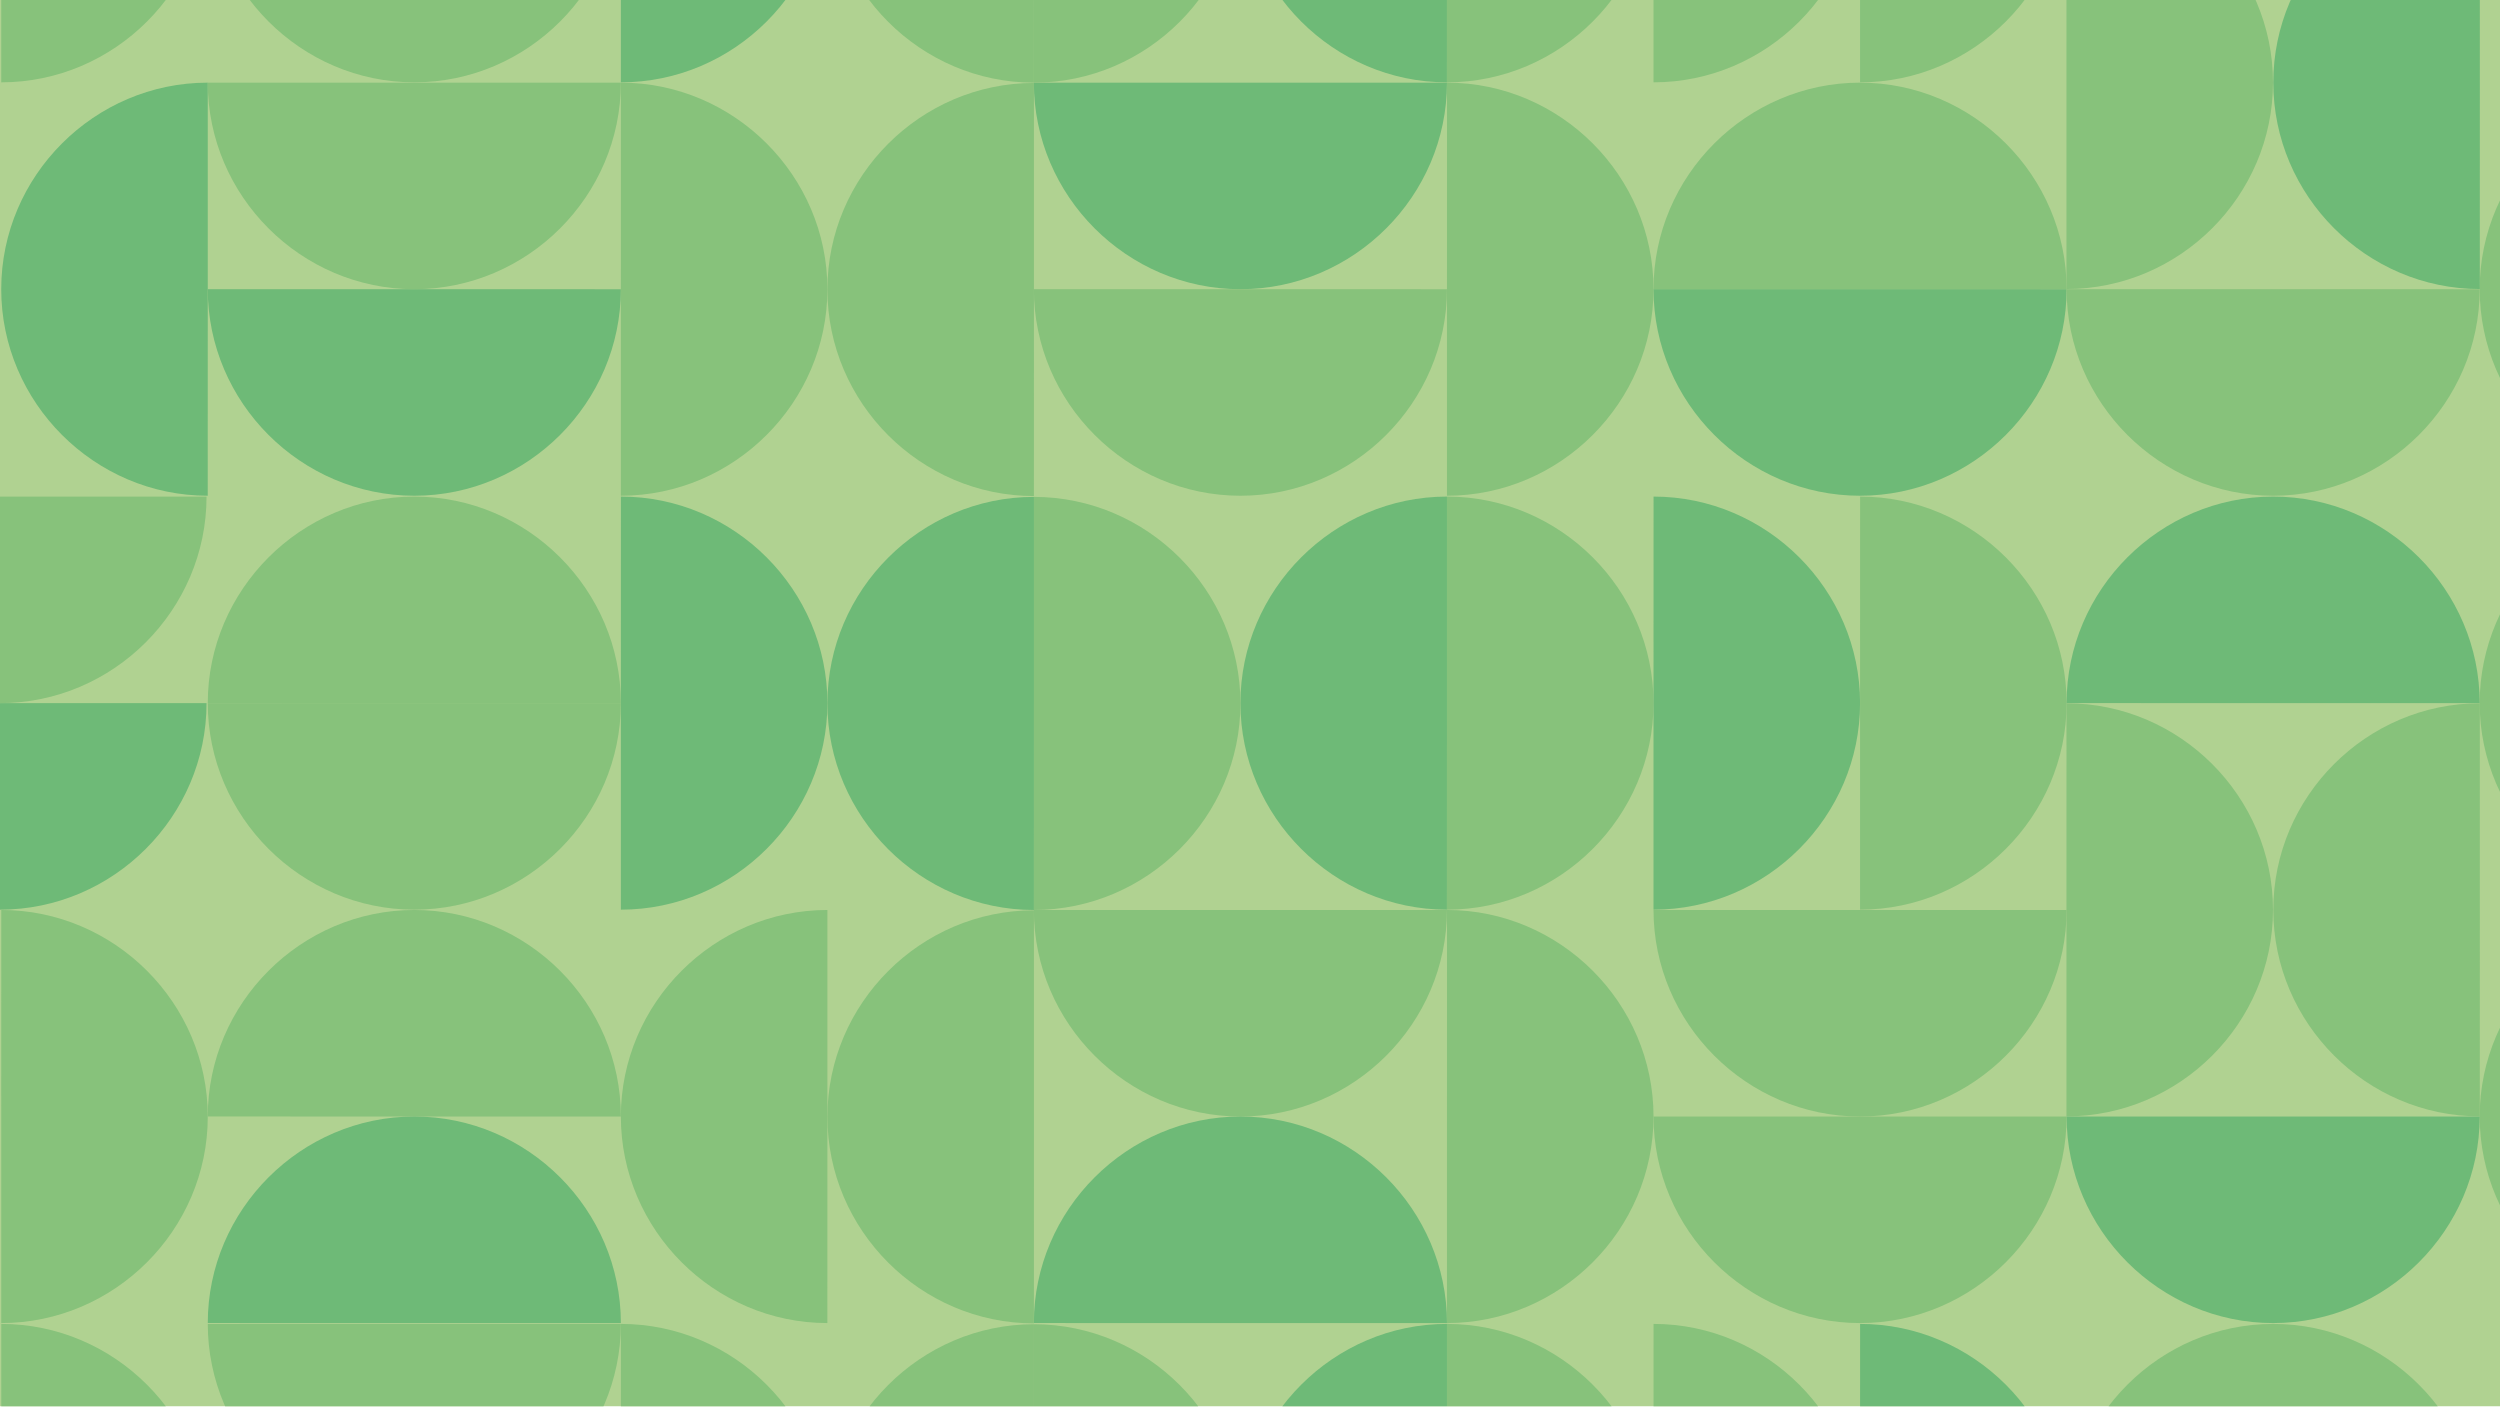
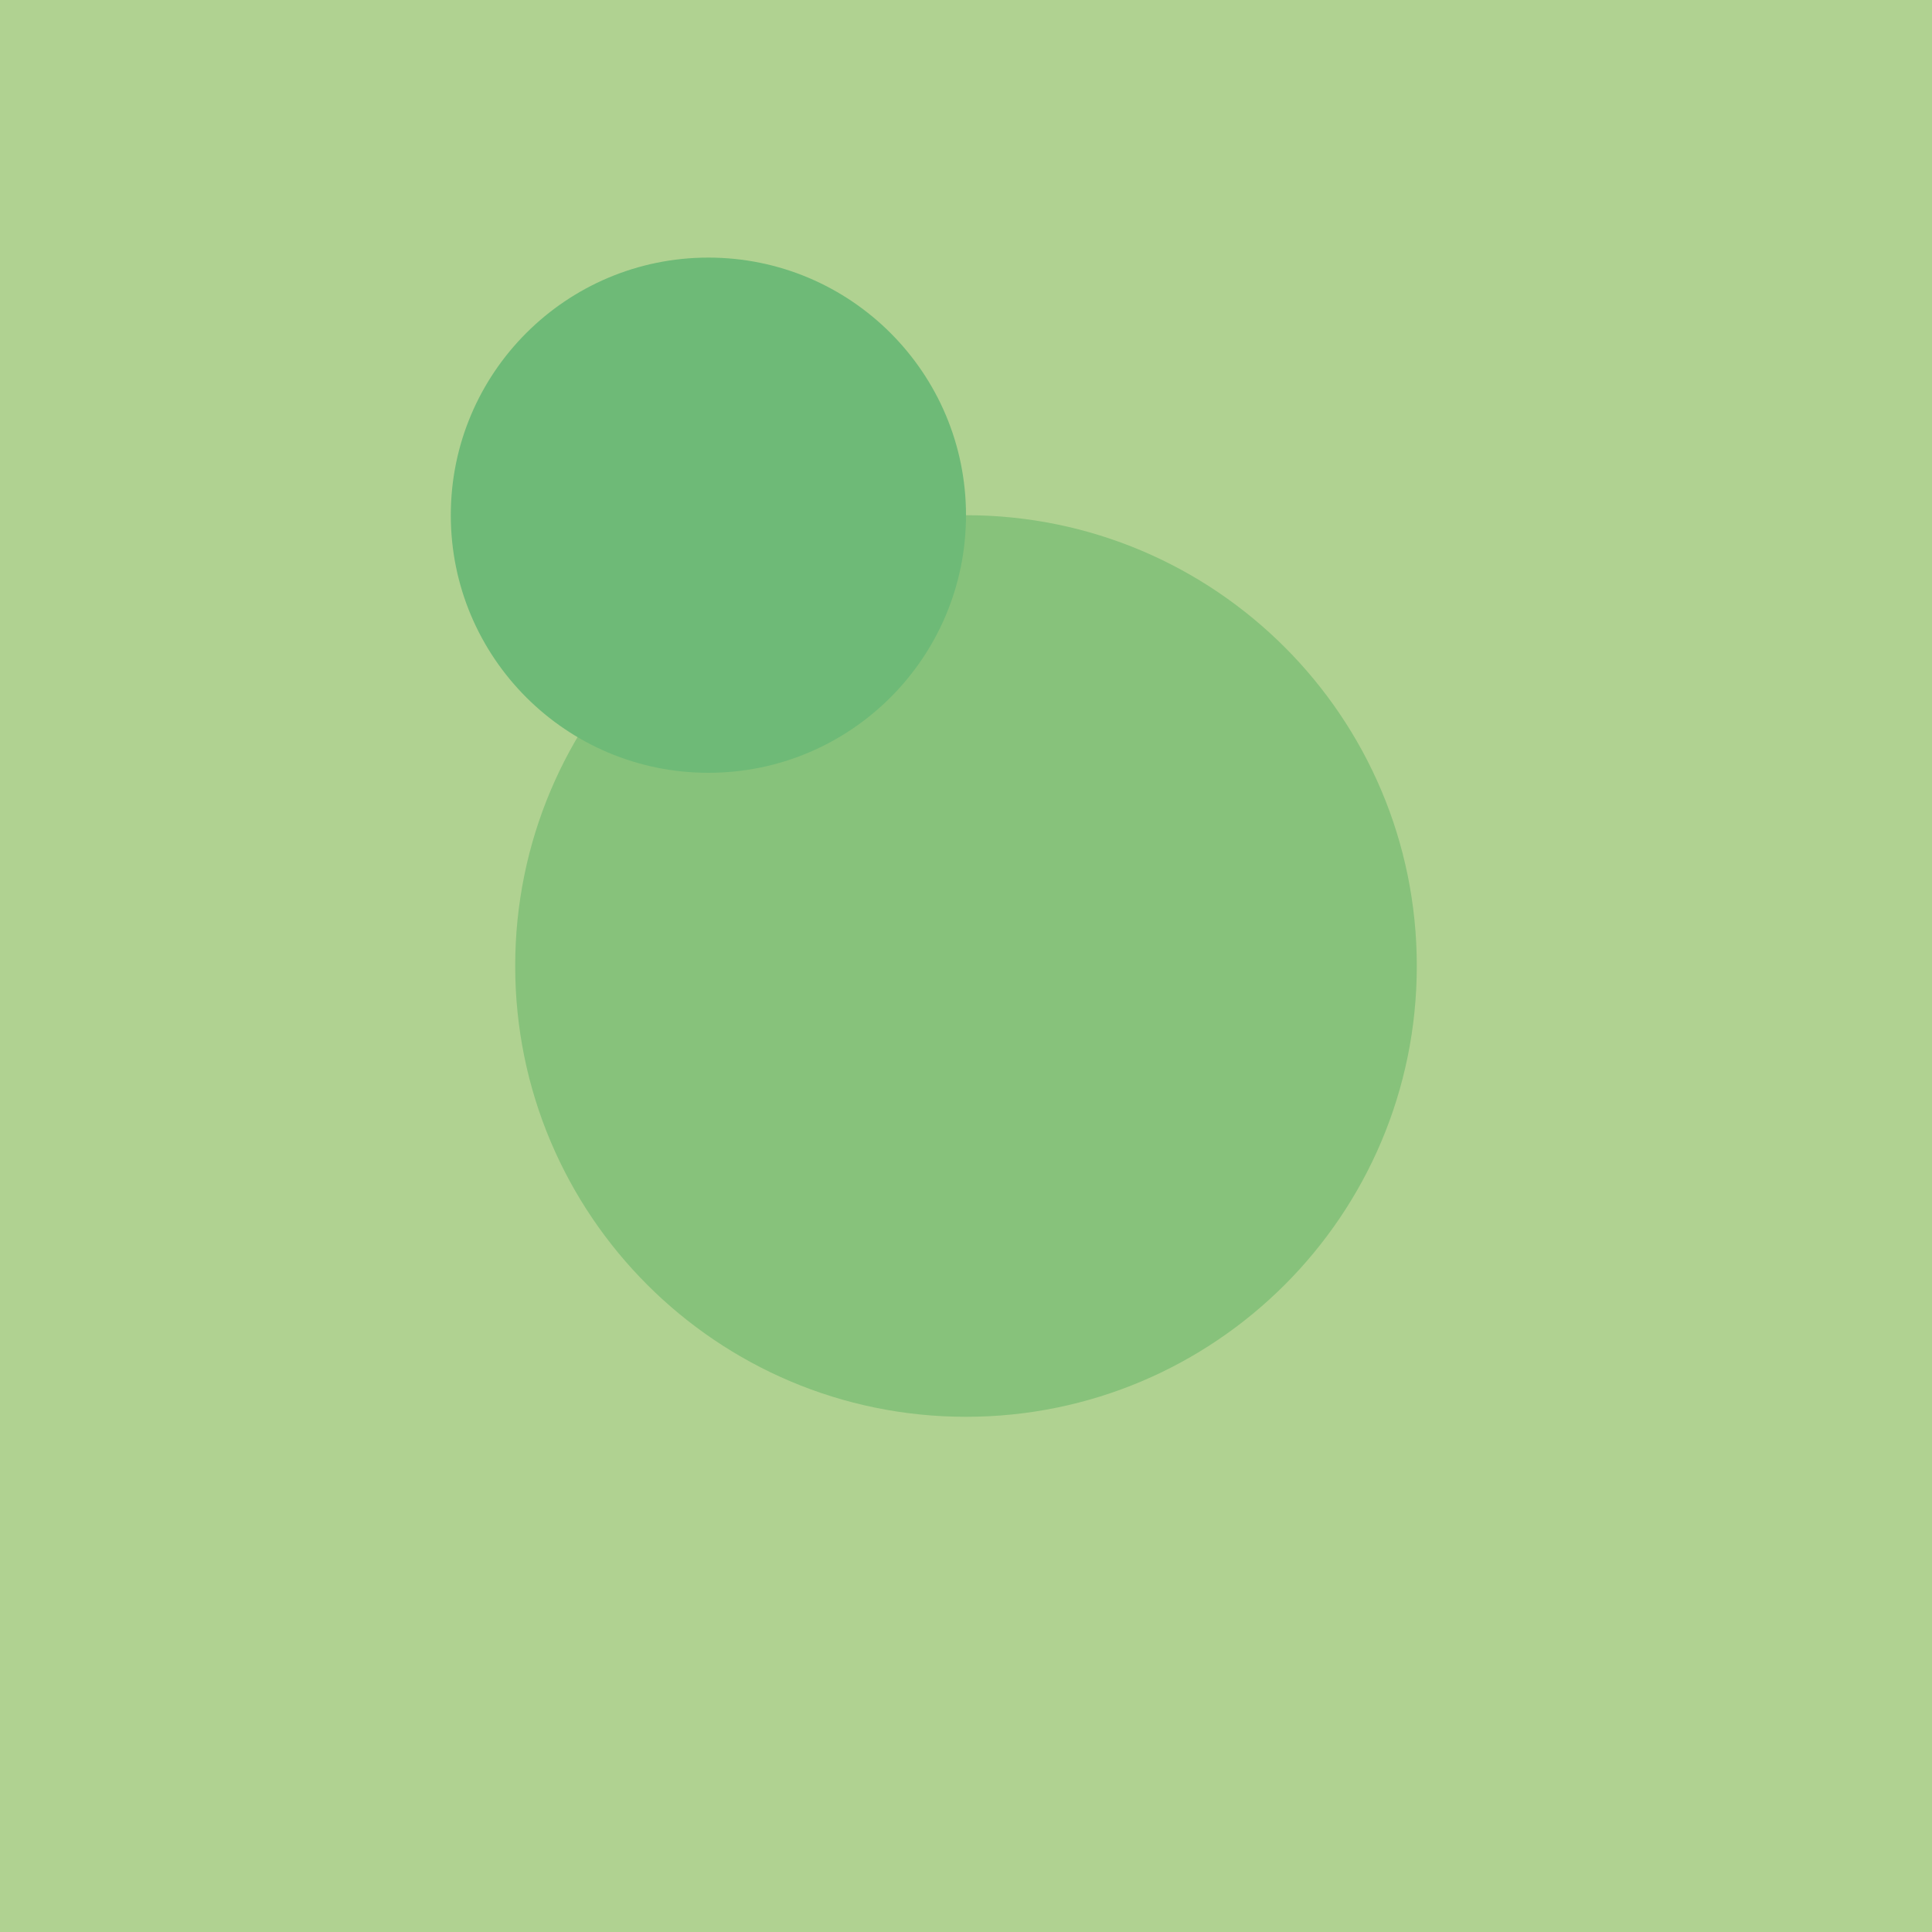
- <svg xmlns="http://www.w3.org/2000/svg" id="Capa_2" data-name="Capa 2" viewBox="0 0 2560 1440">
+ <svg xmlns="http://www.w3.org/2000/svg" width="300" height="300" viewBox="0 0 300 300">
  <defs>
-     <style>
-       .cls-1 {
-         fill: none;
-       }
- 
-       .cls-2 {
-         fill: #b0d291;
-       }
- 
-       .cls-3 {
-         fill: #6eba77;
-       }
- 
-       .cls-4 {
-         clip-path: url(#clippath);
-       }
- 
-       .cls-5 {
-         fill: #87c27b;
-       }
-     </style>
-     <clipPath id="clippath">
-       <rect class="cls-1" width="2560" height="1440" />
-     </clipPath>
+     <pattern id="heroPattern" x="0" y="0" width="300" height="300" patternUnits="userSpaceOnUse">
+       <rect width="300" height="300" fill="#b0d291" />
+       <path d="M220,150                a70,70 0 1,1 -140,0                a70,70 0 1,1 140,0z" fill="#87c27b" />
+       <path d="M150,80                a40,40 0 1,1 -80,0                a40,40 0 1,1 80,0z" fill="#6eba77" />
+     </pattern>
  </defs>
-   <g id="FONDO_YT" data-name="FONDO YT">
-     <g class="cls-4">
-       <rect class="cls-2" x="-100.87" y="-134.11" width="2742.13" height="1672.85" />
-       <path class="cls-5" d="M1693.2,720c0-116.01-95.45-211.48-211.46-211.5l-.04,211.5v211.5c116.03,0,211.5-95.47,211.5-211.5Z" />
-       <path class="cls-3" d="M1904.7,720c0-116.01-95.45-211.48-211.46-211.5l-.04,211.5v211.5c116.03,0,211.5-95.47,211.5-211.5Z" />
-       <path class="cls-5" d="M2116.2,720c0-116.01-95.45-211.48-211.46-211.5l-.04,211.5v211.5c116.03,0,211.5-95.47,211.5-211.5Z" />
-       <path class="cls-5" d="M2539.2,720c0,116.01,95.45,211.48,211.46,211.5l.04-211.5v-211.5c-116.03,0-211.5,95.47-211.5,211.5Z" />
-       <path class="cls-3" d="M2327.7,508.5c-116.01,0-211.48,95.45-211.5,211.46l211.5.04h211.5c0-116.03-95.47-211.5-211.5-211.5Z" />
-       <path class="cls-5" d="M2327.86,931.66c0,116.01,95.45,211.48,211.46,211.5l.04-211.5v-211.5c-116.03,0-211.5,95.47-211.5,211.5Z" />
-       <path class="cls-3" d="M1270.2,720c0,116.01,95.45,211.48,211.46,211.5l.04-211.5v-211.5c-116.03,0-211.5,95.47-211.5,211.5Z" />
-       <path class="cls-5" d="M1270.2,720.32c0-116.01-95.45-211.48-211.46-211.5l-.04,211.5v211.5c116.03,0,211.5-95.47,211.5-211.5Z" />
-       <path class="cls-3" d="M847.26,720.32c0,116.01,95.45,211.48,211.46,211.5l.04-211.5v-211.5c-116.03,0-211.5,95.47-211.5,211.5Z" />
-       <path class="cls-3" d="M847.26,720c0-116.01-95.45-211.48-211.46-211.5l-.04,211.5v211.5c116.03,0,211.5-95.47,211.5-211.5Z" />
-       <path class="cls-5" d="M424.26,931.5c116.01,0,211.48-95.45,211.5-211.46l-211.5-.04h-211.5c0,116.03,95.47,211.5,211.5,211.5Z" />
-       <path class="cls-5" d="M424.26,508.5c-116.01,0-211.48,95.45-211.5,211.46l211.5.04h211.5c0-116.03-95.47-211.5-211.5-211.5Z" />
-       <path class="cls-3" d="M0,931.5c116.01,0,211.48-95.45,211.5-211.46L0,720h-211.5c0,116.03,95.47,211.5,211.5,211.5Z" />
-       <path class="cls-5" d="M0,720c116.01,0,211.48-95.45,211.5-211.46L0,508.5h-211.5c0,116.03,95.47,211.5,211.5,211.5Z" />
-       <path class="cls-5" d="M1693.2,296.14c0-116.01-95.45-211.48-211.46-211.5l-.04,211.5v211.5c116.03,0,211.5-95.47,211.5-211.5Z" />
-       <path class="cls-5" d="M1904.7,84.63c-116.01,0-211.48,95.45-211.5,211.46l211.5.04h211.5c0-116.03-95.47-211.5-211.5-211.5Z" />
-       <path class="cls-3" d="M1904.7,507.64c116.01,0,211.48-95.45,211.5-211.46l-211.5-.04h-211.5c0,116.03,95.47,211.5,211.5,211.5Z" />
-       <path class="cls-3" d="M1270.19,296.13c116.01,0,211.48-95.45,211.5-211.46l-211.5-.04h-211.5c0,116.03,95.47,211.5,211.5,211.5Z" />
-       <path class="cls-5" d="M1270.19,507.64c116.01,0,211.48-95.45,211.5-211.46l-211.5-.04h-211.5c0,116.03,95.47,211.5,211.5,211.5Z" />
-       <path class="cls-5" d="M2539.2,296.13c0,116.01,95.45,211.48,211.46,211.5l.04-211.5V84.63c-116.03,0-211.5,95.47-211.5,211.5Z" />
-       <path class="cls-5" d="M2327.54,84.47c0-116.01-95.45-211.48-211.46-211.5l-.04,211.5v211.5c116.03,0,211.5-95.47,211.5-211.5Z" />
-       <path class="cls-5" d="M2327.7,507.64c116.01,0,211.48-95.45,211.5-211.46l-211.5-.04h-211.5c0,116.03,95.47,211.5,211.5,211.5Z" />
-       <path class="cls-5" d="M847.26,296.46c0,116.01,95.45,211.48,211.46,211.5l.04-211.5V84.96c-116.03,0-211.5,95.47-211.5,211.5Z" />
-       <path class="cls-5" d="M847.26,296.13c0-116.01-95.45-211.48-211.46-211.5l-.04,211.5v211.5c116.03,0,211.5-95.47,211.5-211.5Z" />
-       <path class="cls-3" d="M1.26,296.13c0,116.01,95.45,211.48,211.46,211.5l.04-211.5V84.63c-116.03,0-211.5,95.47-211.5,211.5Z" />
-       <path class="cls-3" d="M424.26,507.64c116.01,0,211.48-95.45,211.5-211.46l-211.5-.04h-211.5c0,116.03,95.47,211.5,211.5,211.5Z" />
-       <path class="cls-5" d="M424.26,296.14c116.01,0,211.48-95.45,211.5-211.46l-211.5-.04h-211.5c0,116.03,95.47,211.5,211.5,211.5Z" />
-       <path class="cls-5" d="M1693.2-127.19c0-116.01-95.45-211.48-211.46-211.5l-.04,211.5V84.31c116.03,0,211.5-95.47,211.5-211.5Z" />
-       <path class="cls-5" d="M1904.7-127.19c0-116.01-95.45-211.48-211.46-211.5l-.04,211.5V84.31c116.03,0,211.5-95.47,211.5-211.5Z" />
-       <path class="cls-5" d="M2116.2-127.19c0-116.01-95.45-211.48-211.46-211.5l-.04,211.5V84.31c116.03,0,211.5-95.47,211.5-211.5Z" />
-       <path class="cls-5" d="M2539.2-127.19c0,116.01,95.45,211.48,211.46,211.5l.04-211.5v-211.5c-116.03,0-211.5,95.47-211.5,211.5Z" />
-       <path class="cls-3" d="M2327.86,84.47c0,116.01,95.45,211.48,211.46,211.5l.04-211.5V-127.03c-116.03,0-211.5,95.47-211.5,211.5Z" />
-       <path class="cls-3" d="M1270.2-127.19c0,116.01,95.45,211.48,211.46,211.5l.04-211.5v-211.5c-116.03,0-211.5,95.47-211.5,211.5Z" />
-       <path class="cls-5" d="M1270.2-126.87c0-116.01-95.45-211.48-211.46-211.5l-.04,211.5V84.63c116.03,0,211.5-95.47,211.5-211.5Z" />
-       <path class="cls-5" d="M847.26-126.87c0,116.01,95.45,211.48,211.46,211.5l.04-211.5v-211.5c-116.03,0-211.5,95.47-211.5,211.5Z" />
-       <path class="cls-3" d="M847.26-127.19c0-116.01-95.45-211.48-211.46-211.5l-.04,211.5V84.31c116.03,0,211.5-95.47,211.5-211.5Z" />
-       <path class="cls-5" d="M212.76-127.19c0-116.01-95.45-211.48-211.46-211.5l-.04,211.5V84.31c116.03,0,211.5-95.47,211.5-211.5Z" />
-       <path class="cls-5" d="M424.26,84.31c116.01,0,211.48-95.45,211.5-211.46l-211.5-.04h-211.5c0,116.03,95.47,211.5,211.5,211.5Z" />
-       <path class="cls-5" d="M1693.2,1567.19c0-116.01-95.45-211.48-211.46-211.5l-.04,211.5v211.5c116.03,0,211.5-95.47,211.5-211.5Z" />
-       <path class="cls-5" d="M1904.7,1567.19c0-116.01-95.45-211.48-211.46-211.5l-.04,211.5v211.5c116.03,0,211.5-95.47,211.5-211.5Z" />
-       <path class="cls-3" d="M2116.2,1567.19c0-116.01-95.45-211.48-211.46-211.5l-.04,211.5v211.5c116.03,0,211.5-95.47,211.5-211.5Z" />
-       <path class="cls-5" d="M2539.2,1567.19c0,116.01,95.45,211.48,211.46,211.5l.04-211.5v-211.5c-116.03,0-211.5,95.47-211.5,211.5Z" />
-       <path class="cls-5" d="M2327.7,1355.69c-116.01,0-211.48,95.45-211.5,211.46l211.5.04h211.5c0-116.03-95.47-211.5-211.5-211.5Z" />
-       <path class="cls-3" d="M1270.2,1567.19c0,116.01,95.45,211.48,211.46,211.5l.04-211.5v-211.5c-116.03,0-211.5,95.47-211.5,211.5Z" />
-       <path class="cls-5" d="M1270.2,1567.51c0-116.01-95.45-211.48-211.46-211.5l-.04,211.5v211.5c116.03,0,211.5-95.47,211.5-211.5Z" />
-       <path class="cls-5" d="M847.26,1567.51c0,116.01,95.45,211.48,211.46,211.5l.04-211.5v-211.5c-116.03,0-211.5,95.47-211.5,211.5Z" />
-       <path class="cls-5" d="M847.26,1567.19c0-116.01-95.45-211.48-211.46-211.5l-.04,211.5v211.5c116.03,0,211.5-95.47,211.5-211.5Z" />
-       <path class="cls-5" d="M212.76,1567.19c0-116.01-95.45-211.48-211.46-211.5l-.04,211.5v211.5c116.03,0,211.5-95.47,211.5-211.5Z" />
-       <path class="cls-5" d="M424.26,1567.19c116.01,0,211.48-95.45,211.5-211.46l-211.5-.04h-211.5c0,116.03,95.47,211.5,211.5,211.5Z" />
-       <path class="cls-5" d="M1693.2,1143.32c0-116.01-95.45-211.48-211.46-211.5l-.04,211.5v211.5c116.03,0,211.5-95.47,211.5-211.5Z" />
-       <path class="cls-5" d="M1904.7,1143.32c116.01,0,211.48-95.45,211.5-211.46l-211.5-.04h-211.5c0,116.03,95.47,211.5,211.5,211.5Z" />
-       <path class="cls-5" d="M1904.7,1354.82c116.01,0,211.48-95.45,211.5-211.46l-211.5-.04h-211.5c0,116.03,95.47,211.5,211.5,211.5Z" />
-       <path class="cls-5" d="M1270.19,1143.32c116.01,0,211.48-95.45,211.5-211.46l-211.5-.04h-211.5c0,116.03,95.47,211.5,211.5,211.5Z" />
-       <path class="cls-3" d="M1270.2,1143.32c-116.01,0-211.48,95.45-211.5,211.46l211.5.04h211.5c0-116.03-95.47-211.5-211.5-211.5Z" />
-       <path class="cls-5" d="M2539.2,1143.32c0,116.01,95.45,211.48,211.46,211.5l.04-211.5v-211.5c-116.03,0-211.5,95.47-211.5,211.5Z" />
-       <path class="cls-5" d="M2327.54,931.66c0-116.01-95.45-211.48-211.46-211.5l-.04,211.5v211.5c116.03,0,211.5-95.47,211.5-211.5Z" />
-       <path class="cls-3" d="M2327.7,1354.82c116.01,0,211.48-95.45,211.5-211.46l-211.5-.04h-211.5c0,116.03,95.47,211.5,211.5,211.5Z" />
-       <path class="cls-5" d="M847.26,1143.64c0,116.01,95.45,211.48,211.46,211.5l.04-211.5v-211.5c-116.03,0-211.5,95.47-211.5,211.5Z" />
-       <path class="cls-5" d="M635.76,1143.32c0,116.01,95.45,211.48,211.46,211.5l.04-211.5v-211.5c-116.03,0-211.5,95.47-211.5,211.5Z" />
-       <path class="cls-5" d="M212.76,1143.32c0-116.01-95.45-211.48-211.46-211.5l-.04,211.5v211.5c116.03,0,211.5-95.47,211.5-211.5Z" />
-       <path class="cls-5" d="M424.26,931.82c-116.01,0-211.48,95.45-211.5,211.46l211.5.04h211.5c0-116.03-95.47-211.5-211.5-211.5Z" />
-       <path class="cls-3" d="M424.26,1143.32c-116.01,0-211.48,95.45-211.5,211.46l211.5.04h211.5c0-116.03-95.47-211.5-211.5-211.5Z" />
-     </g>
-   </g>
+   <rect width="100%" height="100%" fill="url(#heroPattern)" />
</svg>
